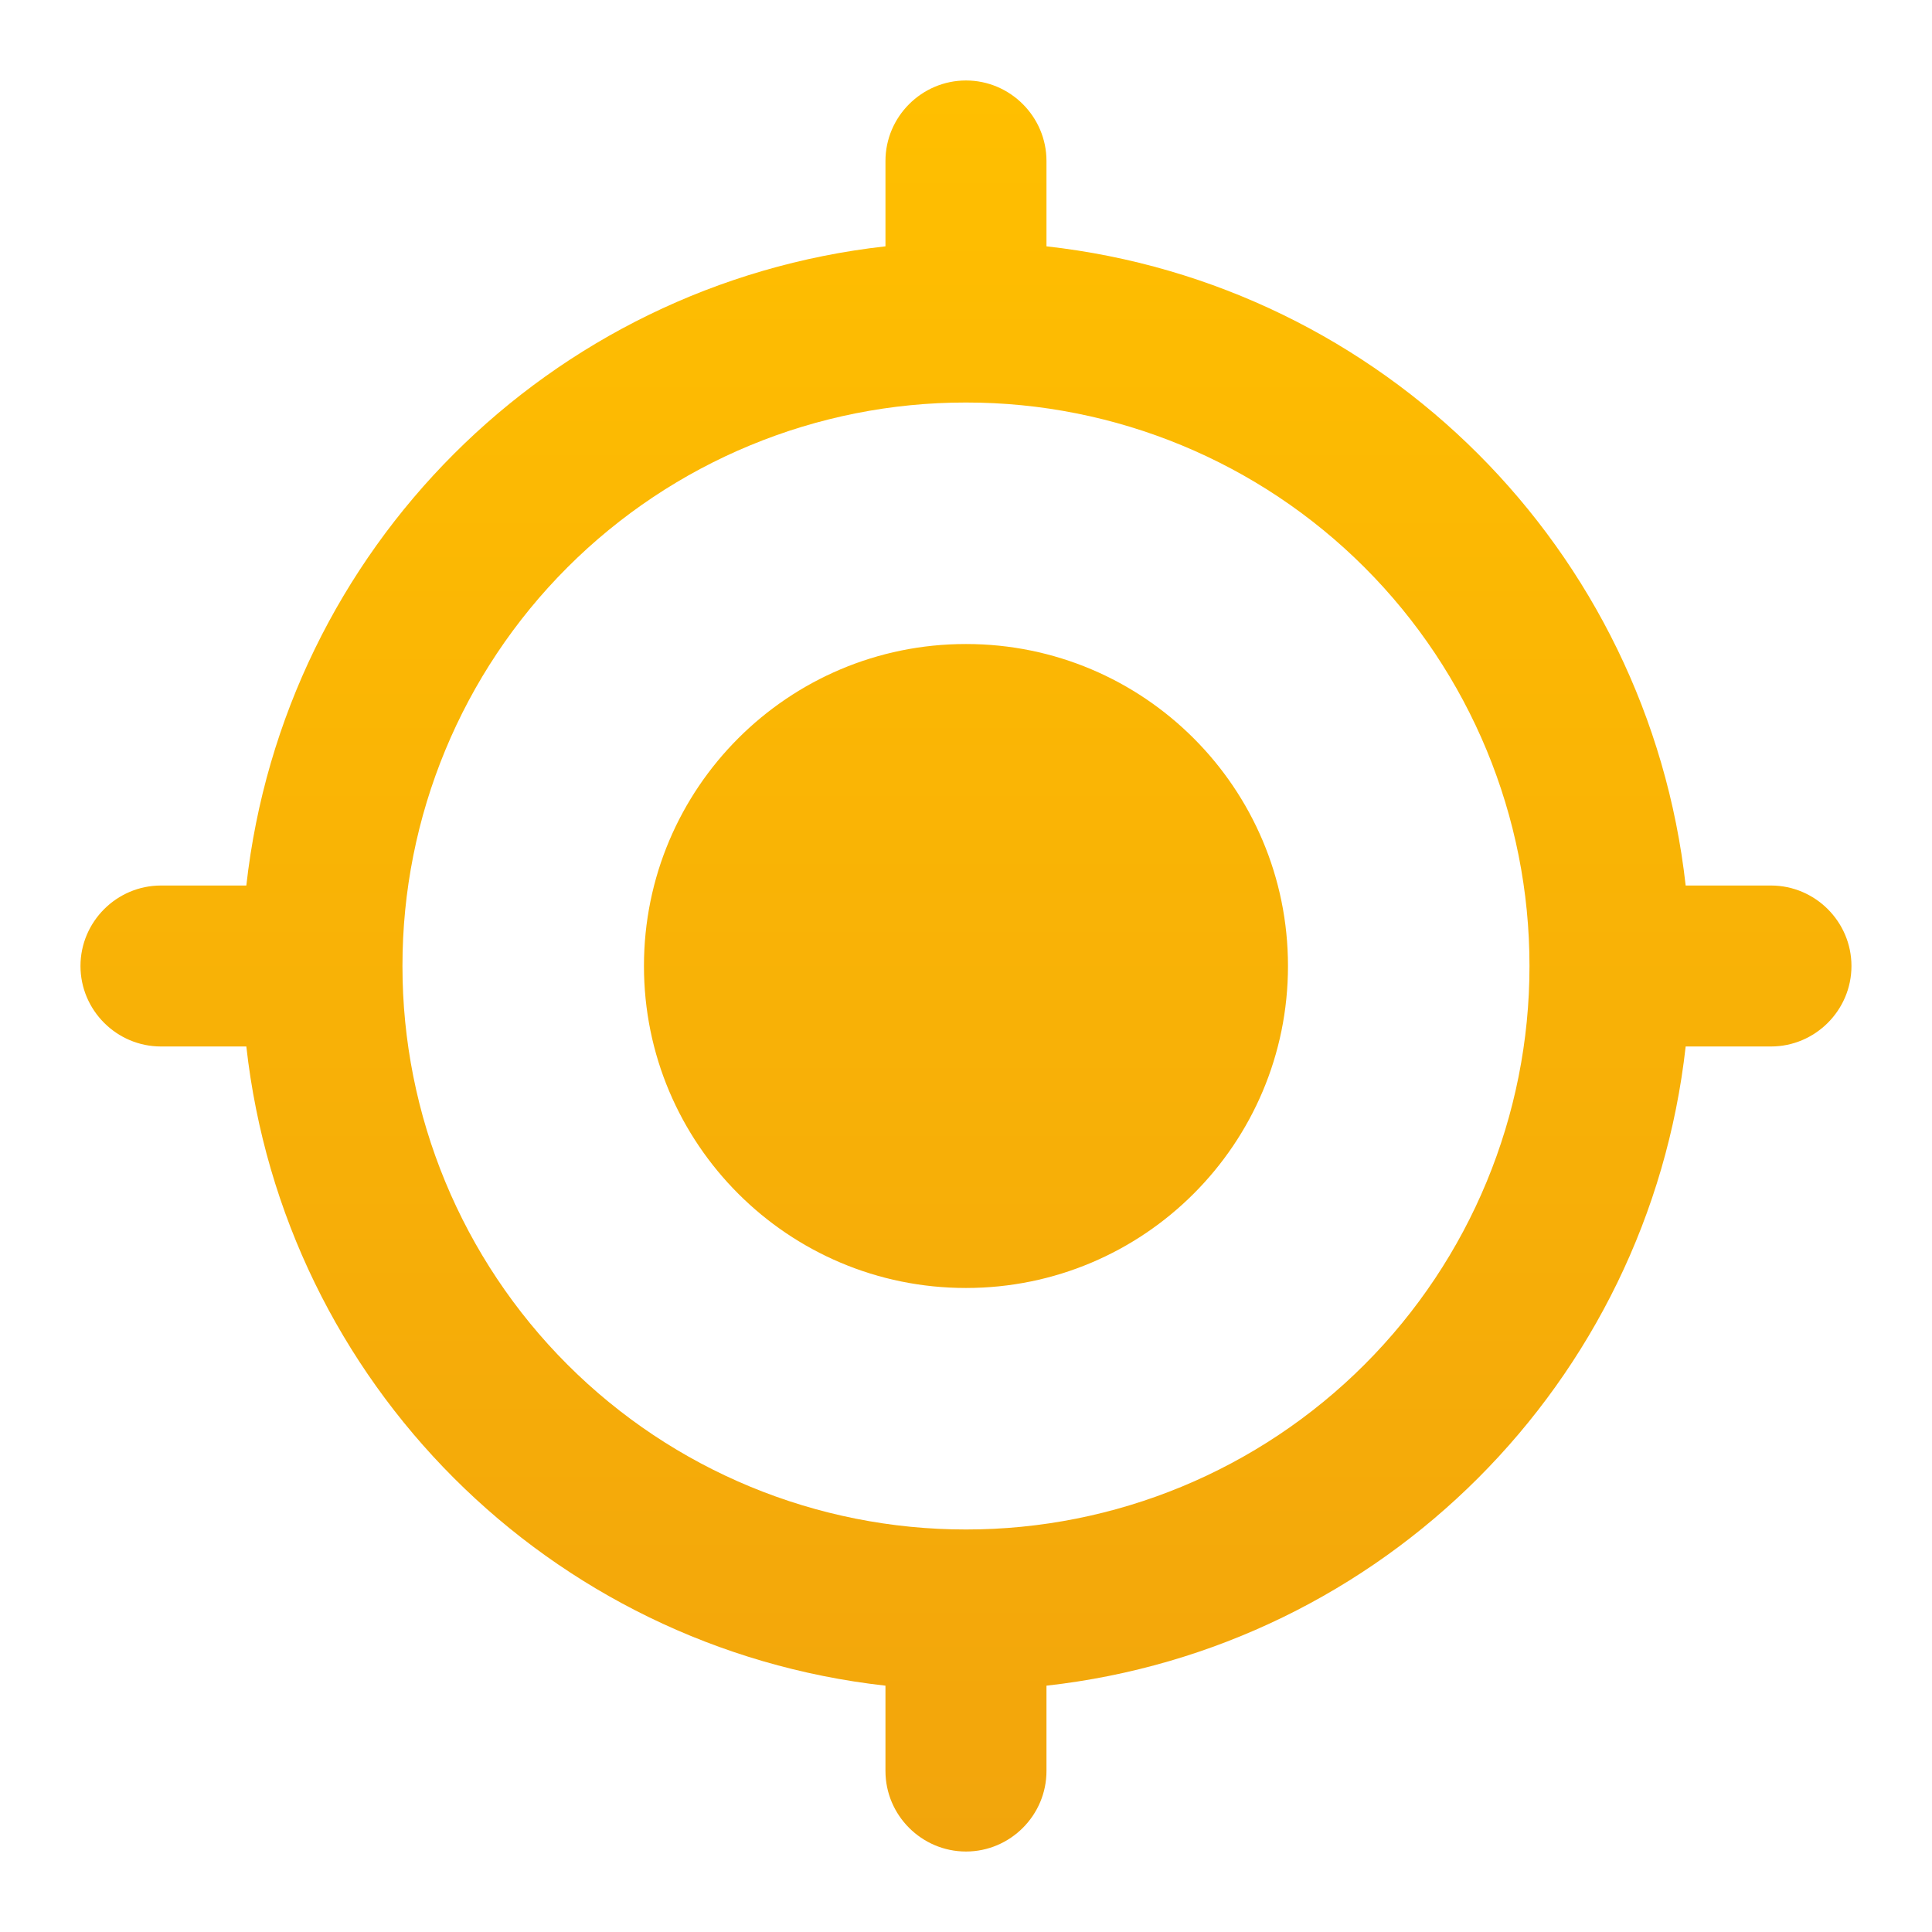
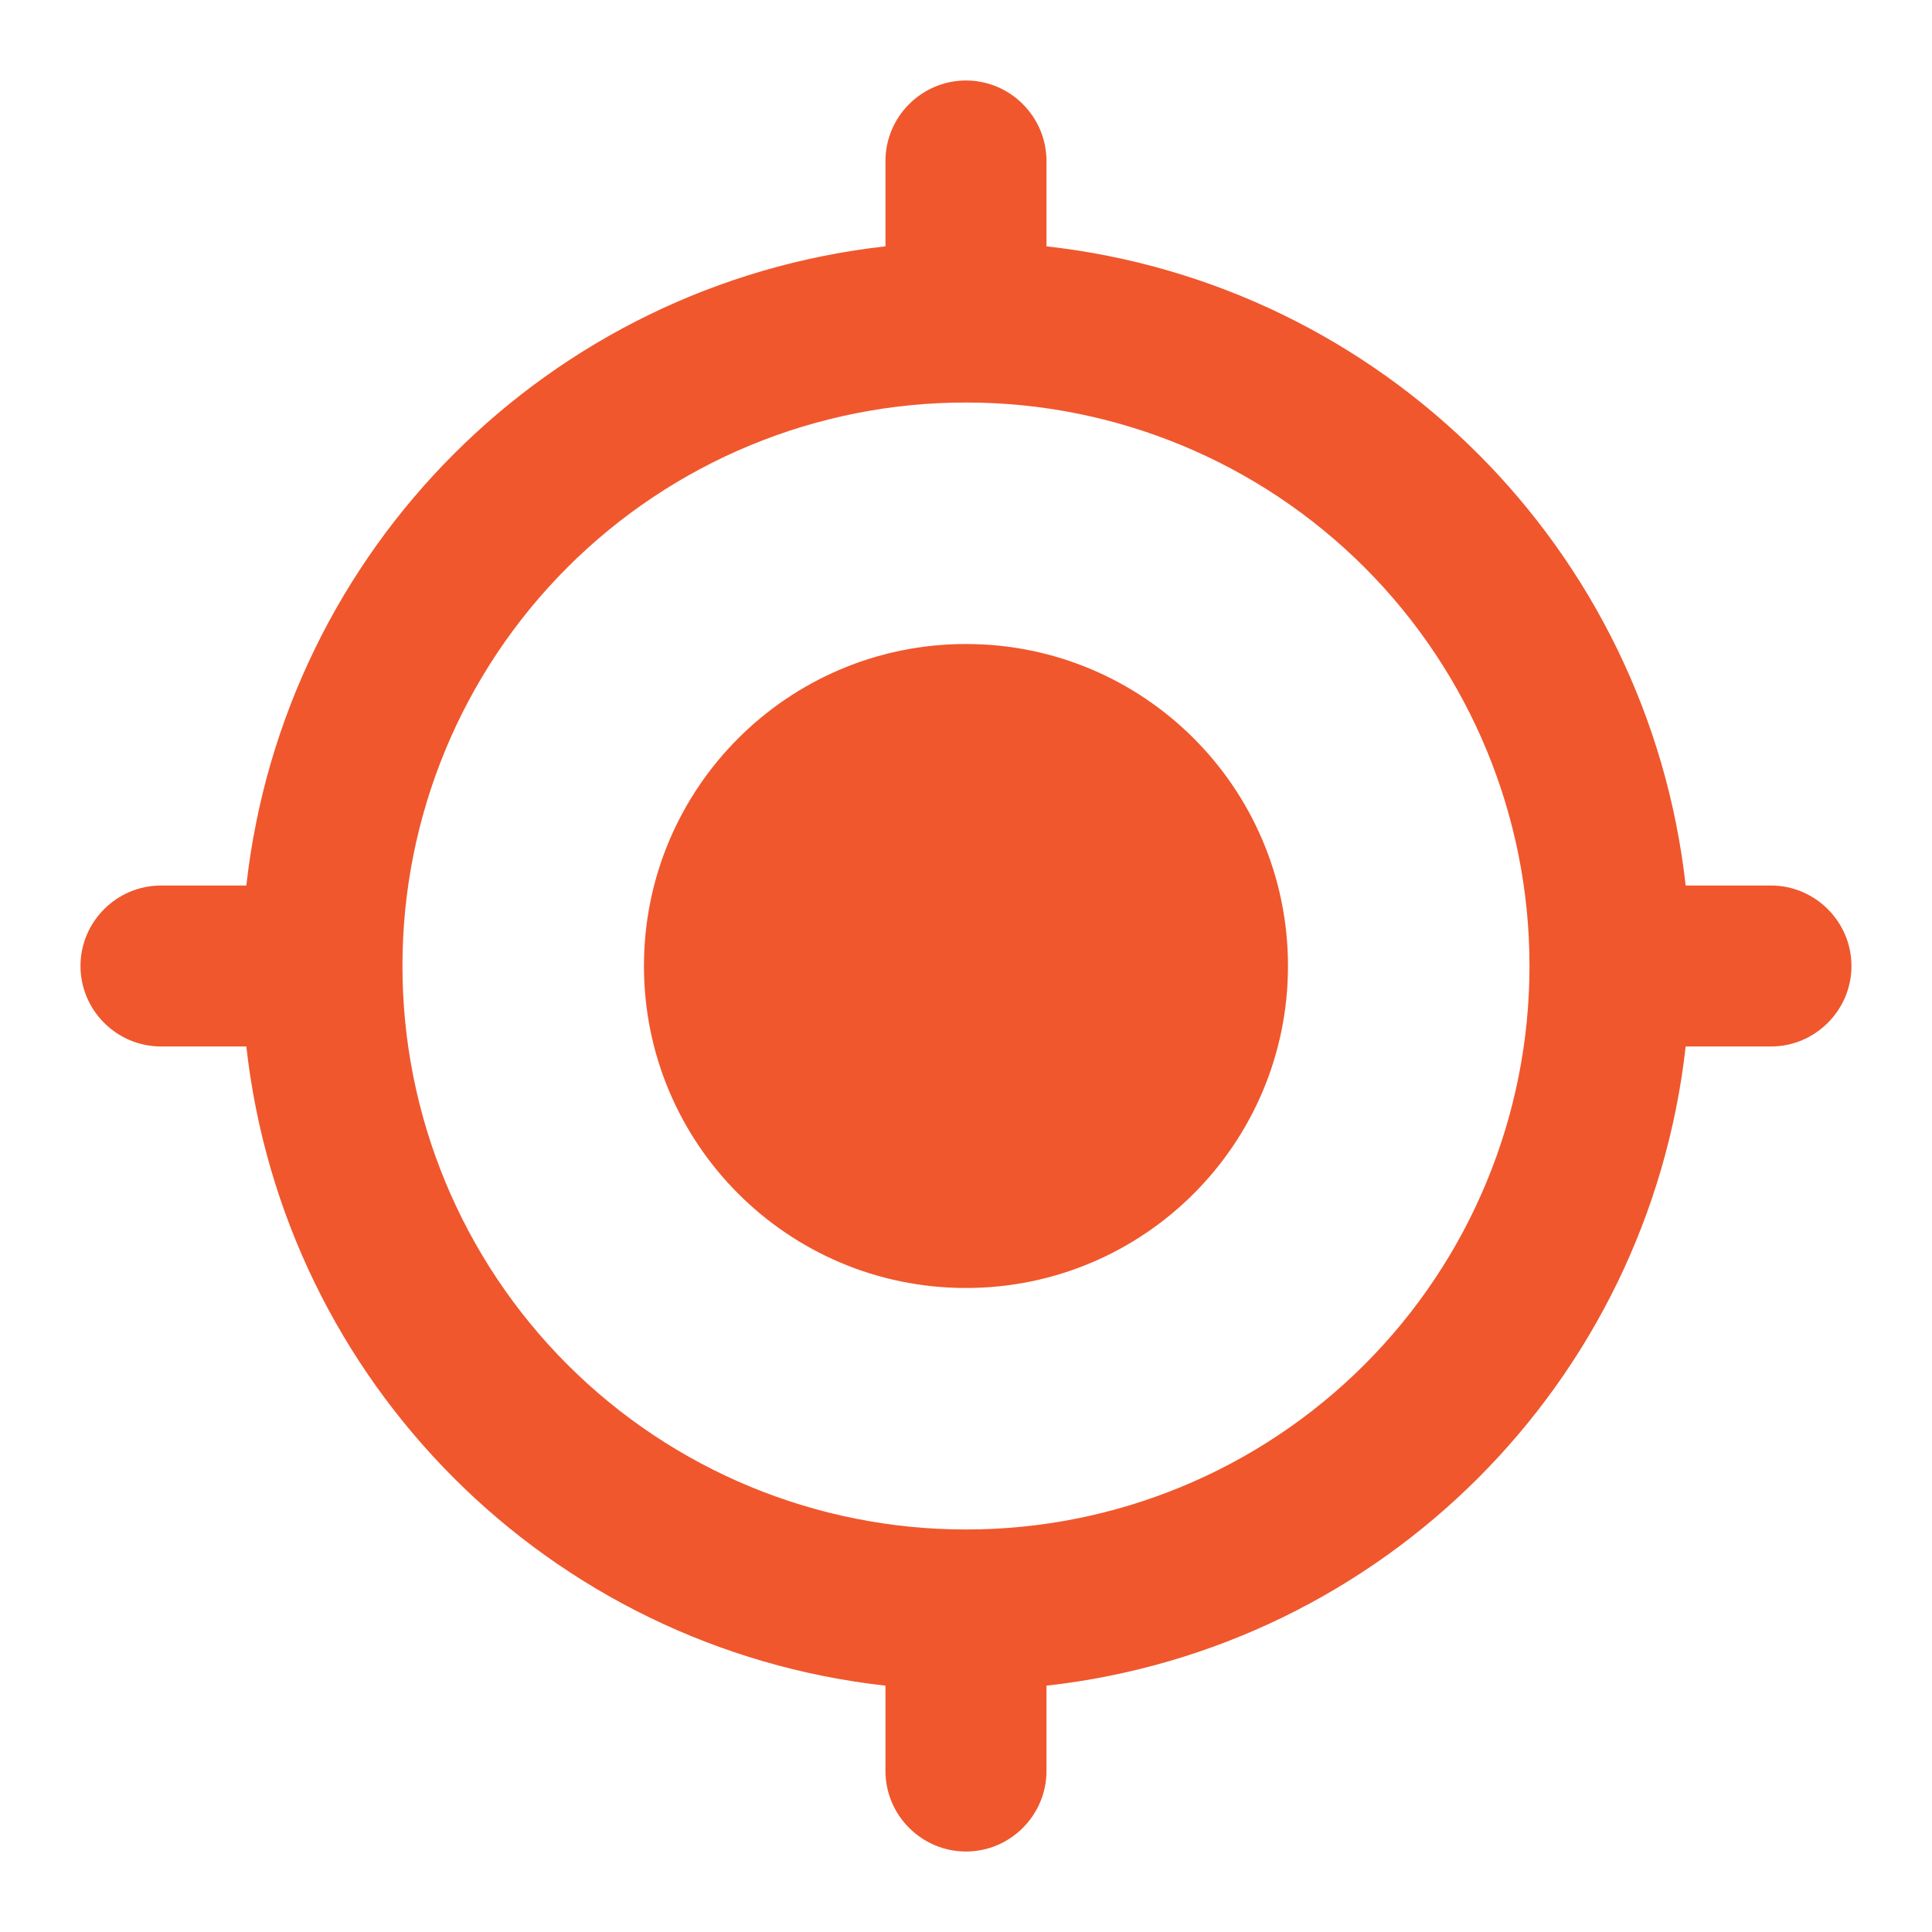
<svg xmlns="http://www.w3.org/2000/svg" width="32" height="32" fill="none">
  <path d="M16 10.667A5.332 5.332 0 0 0 10.666 16 5.332 5.332 0 0 0 16 21.333 5.332 5.332 0 0 0 21.333 16 5.332 5.332 0 0 0 16 10.667Zm11.92 4A11.992 11.992 0 0 0 17.333 4.08V2.667c0-.734-.6-1.334-1.333-1.334-.734 0-1.334.6-1.334 1.334V4.08A11.992 11.992 0 0 0 4.08 14.667H2.666c-.733 0-1.333.6-1.333 1.333s.6 1.333 1.333 1.333H4.08A11.992 11.992 0 0 0 14.666 27.92v1.413c0 .734.6 1.334 1.334 1.334.733 0 1.333-.6 1.333-1.334V27.92A11.992 11.992 0 0 0 27.92 17.333h1.413c.733 0 1.333-.6 1.333-1.333s-.6-1.333-1.333-1.333H27.92ZM16 25.333A9.327 9.327 0 0 1 6.666 16 9.326 9.326 0 0 1 16 6.667 9.326 9.326 0 0 1 25.333 16 9.327 9.327 0 0 1 16 25.333Z" fill="url(#a)" />
  <defs>
    <linearGradient id="a" x1="16" y1="1.333" x2="16" y2="30.667" gradientUnits="userSpaceOnUse">
-       <stop stop-color="#FFBF00" />
-       <stop offset="1" stop-color="#F2A50C" />
+       <stop stop-color="#F0572D" />
+       <stop offset="1" stop-color="#F0572D" />
    </linearGradient>
  </defs>
</svg>
